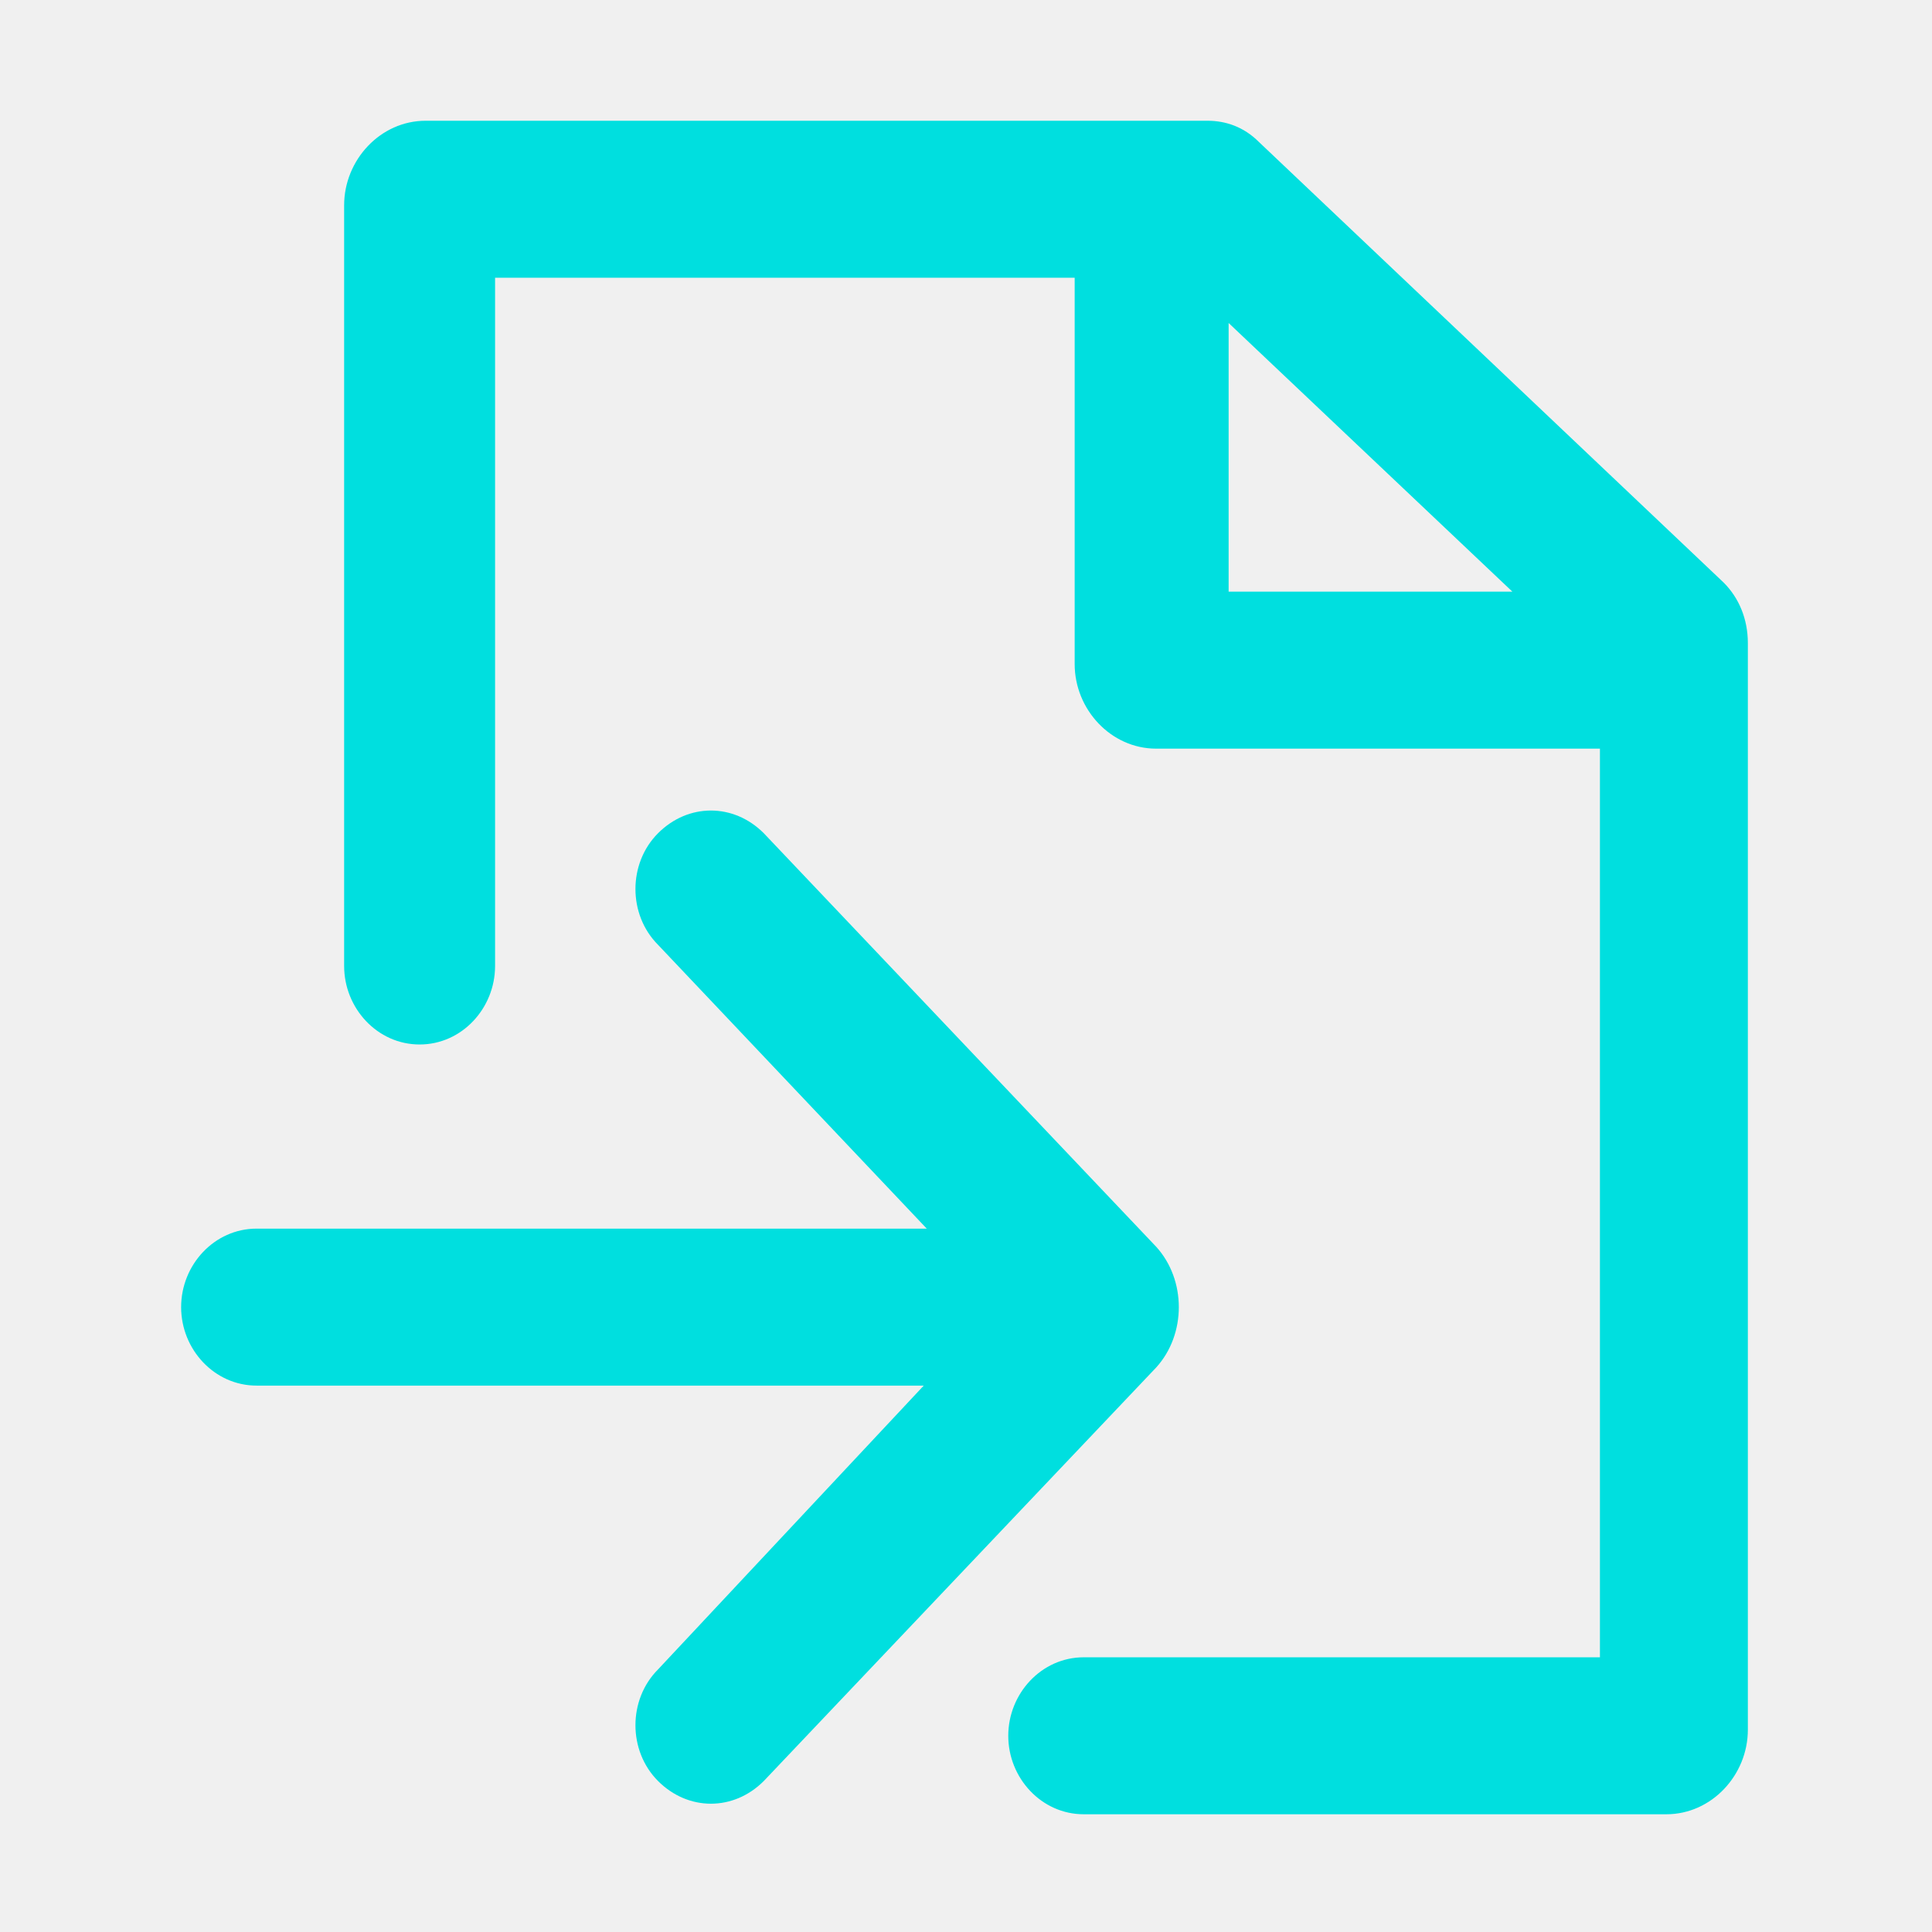
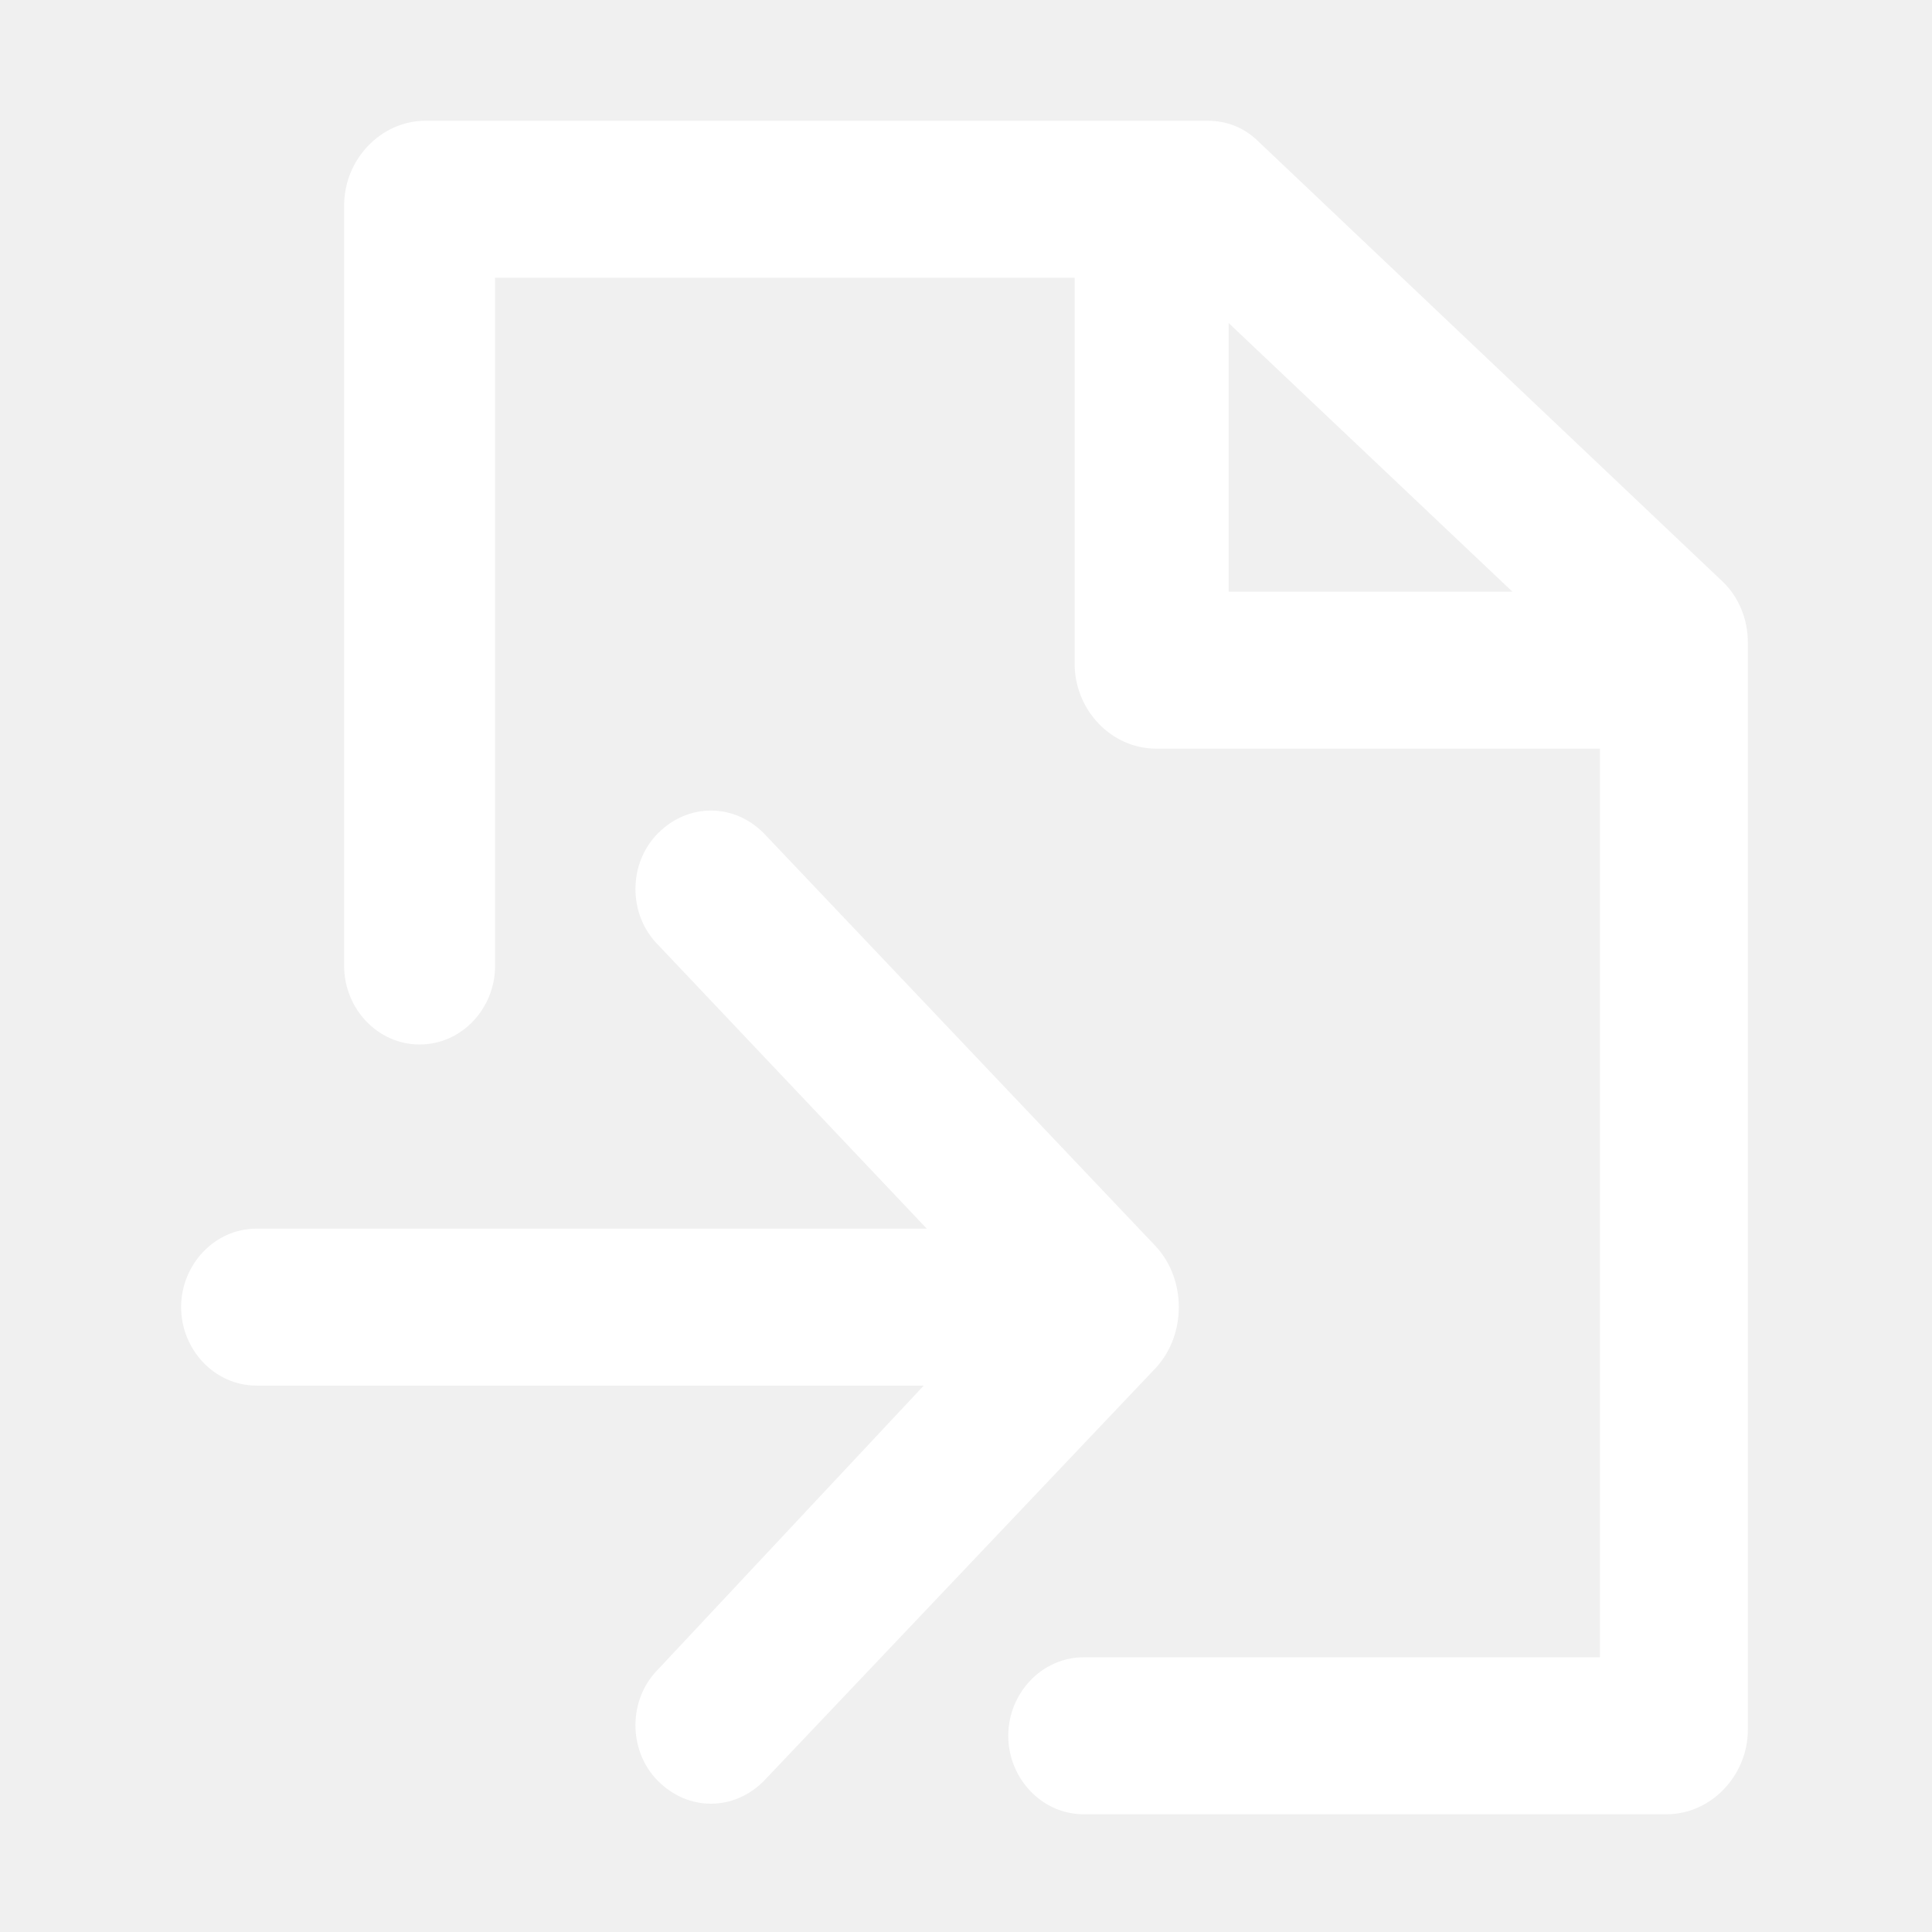
<svg xmlns="http://www.w3.org/2000/svg" version="1.1" id="图层_1" x="0px" y="0px" viewBox="0 0 64 64" style="enable-background:new 0 0 64 64;" xml:space="preserve">
  <style type="text/css">
- 	.st0{fill:#00DFDF;}
+ 	.st0{fill:#FFFFFF;}
</style>
  <path class="st0" d="M53,24.8H38.3c-1.5,0-2.7-1.3-2.7-2.8V9.2H16.4V32c0,1.4-1.1,2.6-2.5,2.6s-2.5-1.2-2.5-2.6V6.8  c0-1.5,1.2-2.8,2.7-2.8h25.9c0.6,0,1.2,0.2,1.7,0.7l15.4,14.6c0.5,0.5,0.8,1.2,0.8,2v36c0,1.5-1.2,2.8-2.7,2.8H35.9  c-1.4,0-2.5-1.2-2.5-2.6c0-1.4,1.1-2.6,2.5-2.6H53V24.8z M50.1,19.6l-9.4-8.9v8.9H50.1z M30.6,45.9H8.5c-1.4,0-2.5-1.2-2.5-2.6  c0-1.4,1.1-2.6,2.5-2.6h22.2l-8.9-9.4c-1-1-1-2.7,0-3.7c1-1,2.5-1,3.5,0l13,13.7c1,1.1,1,2.9,0,4l-13,13.7c-1,1-2.5,1-3.5,0  c-1-1-1-2.7,0-3.7L30.6,45.9z" />
</svg>
